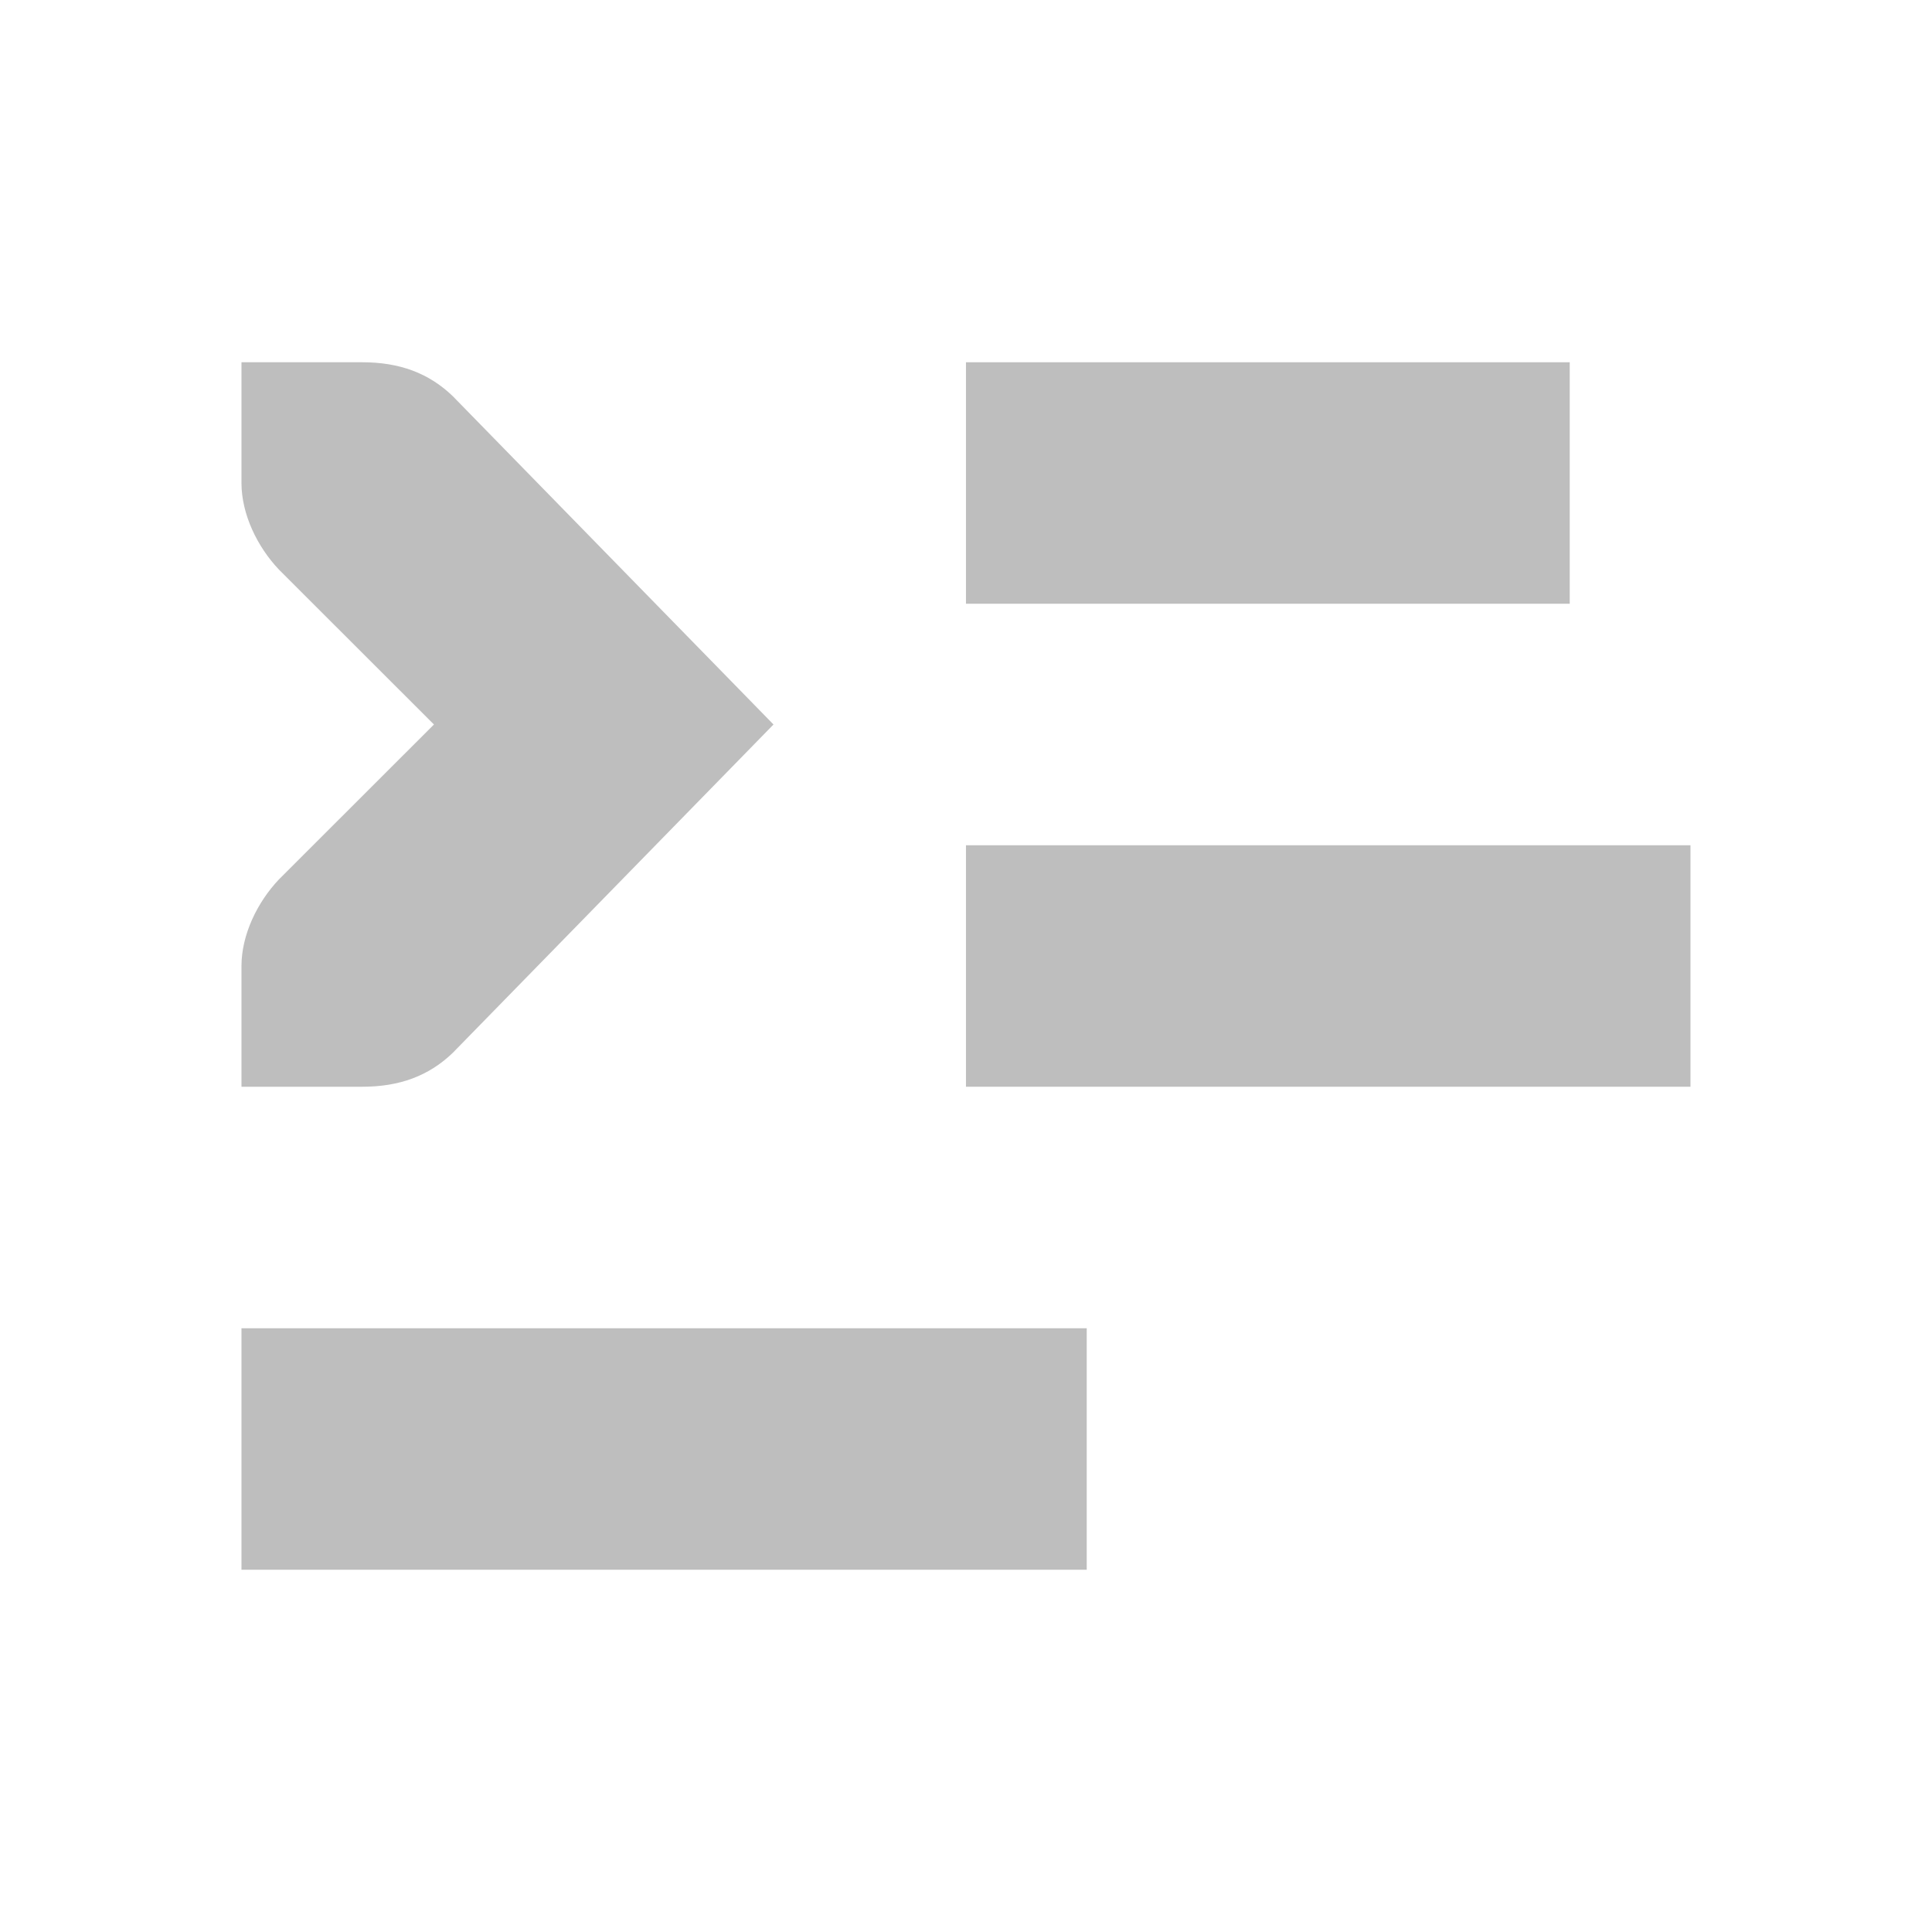
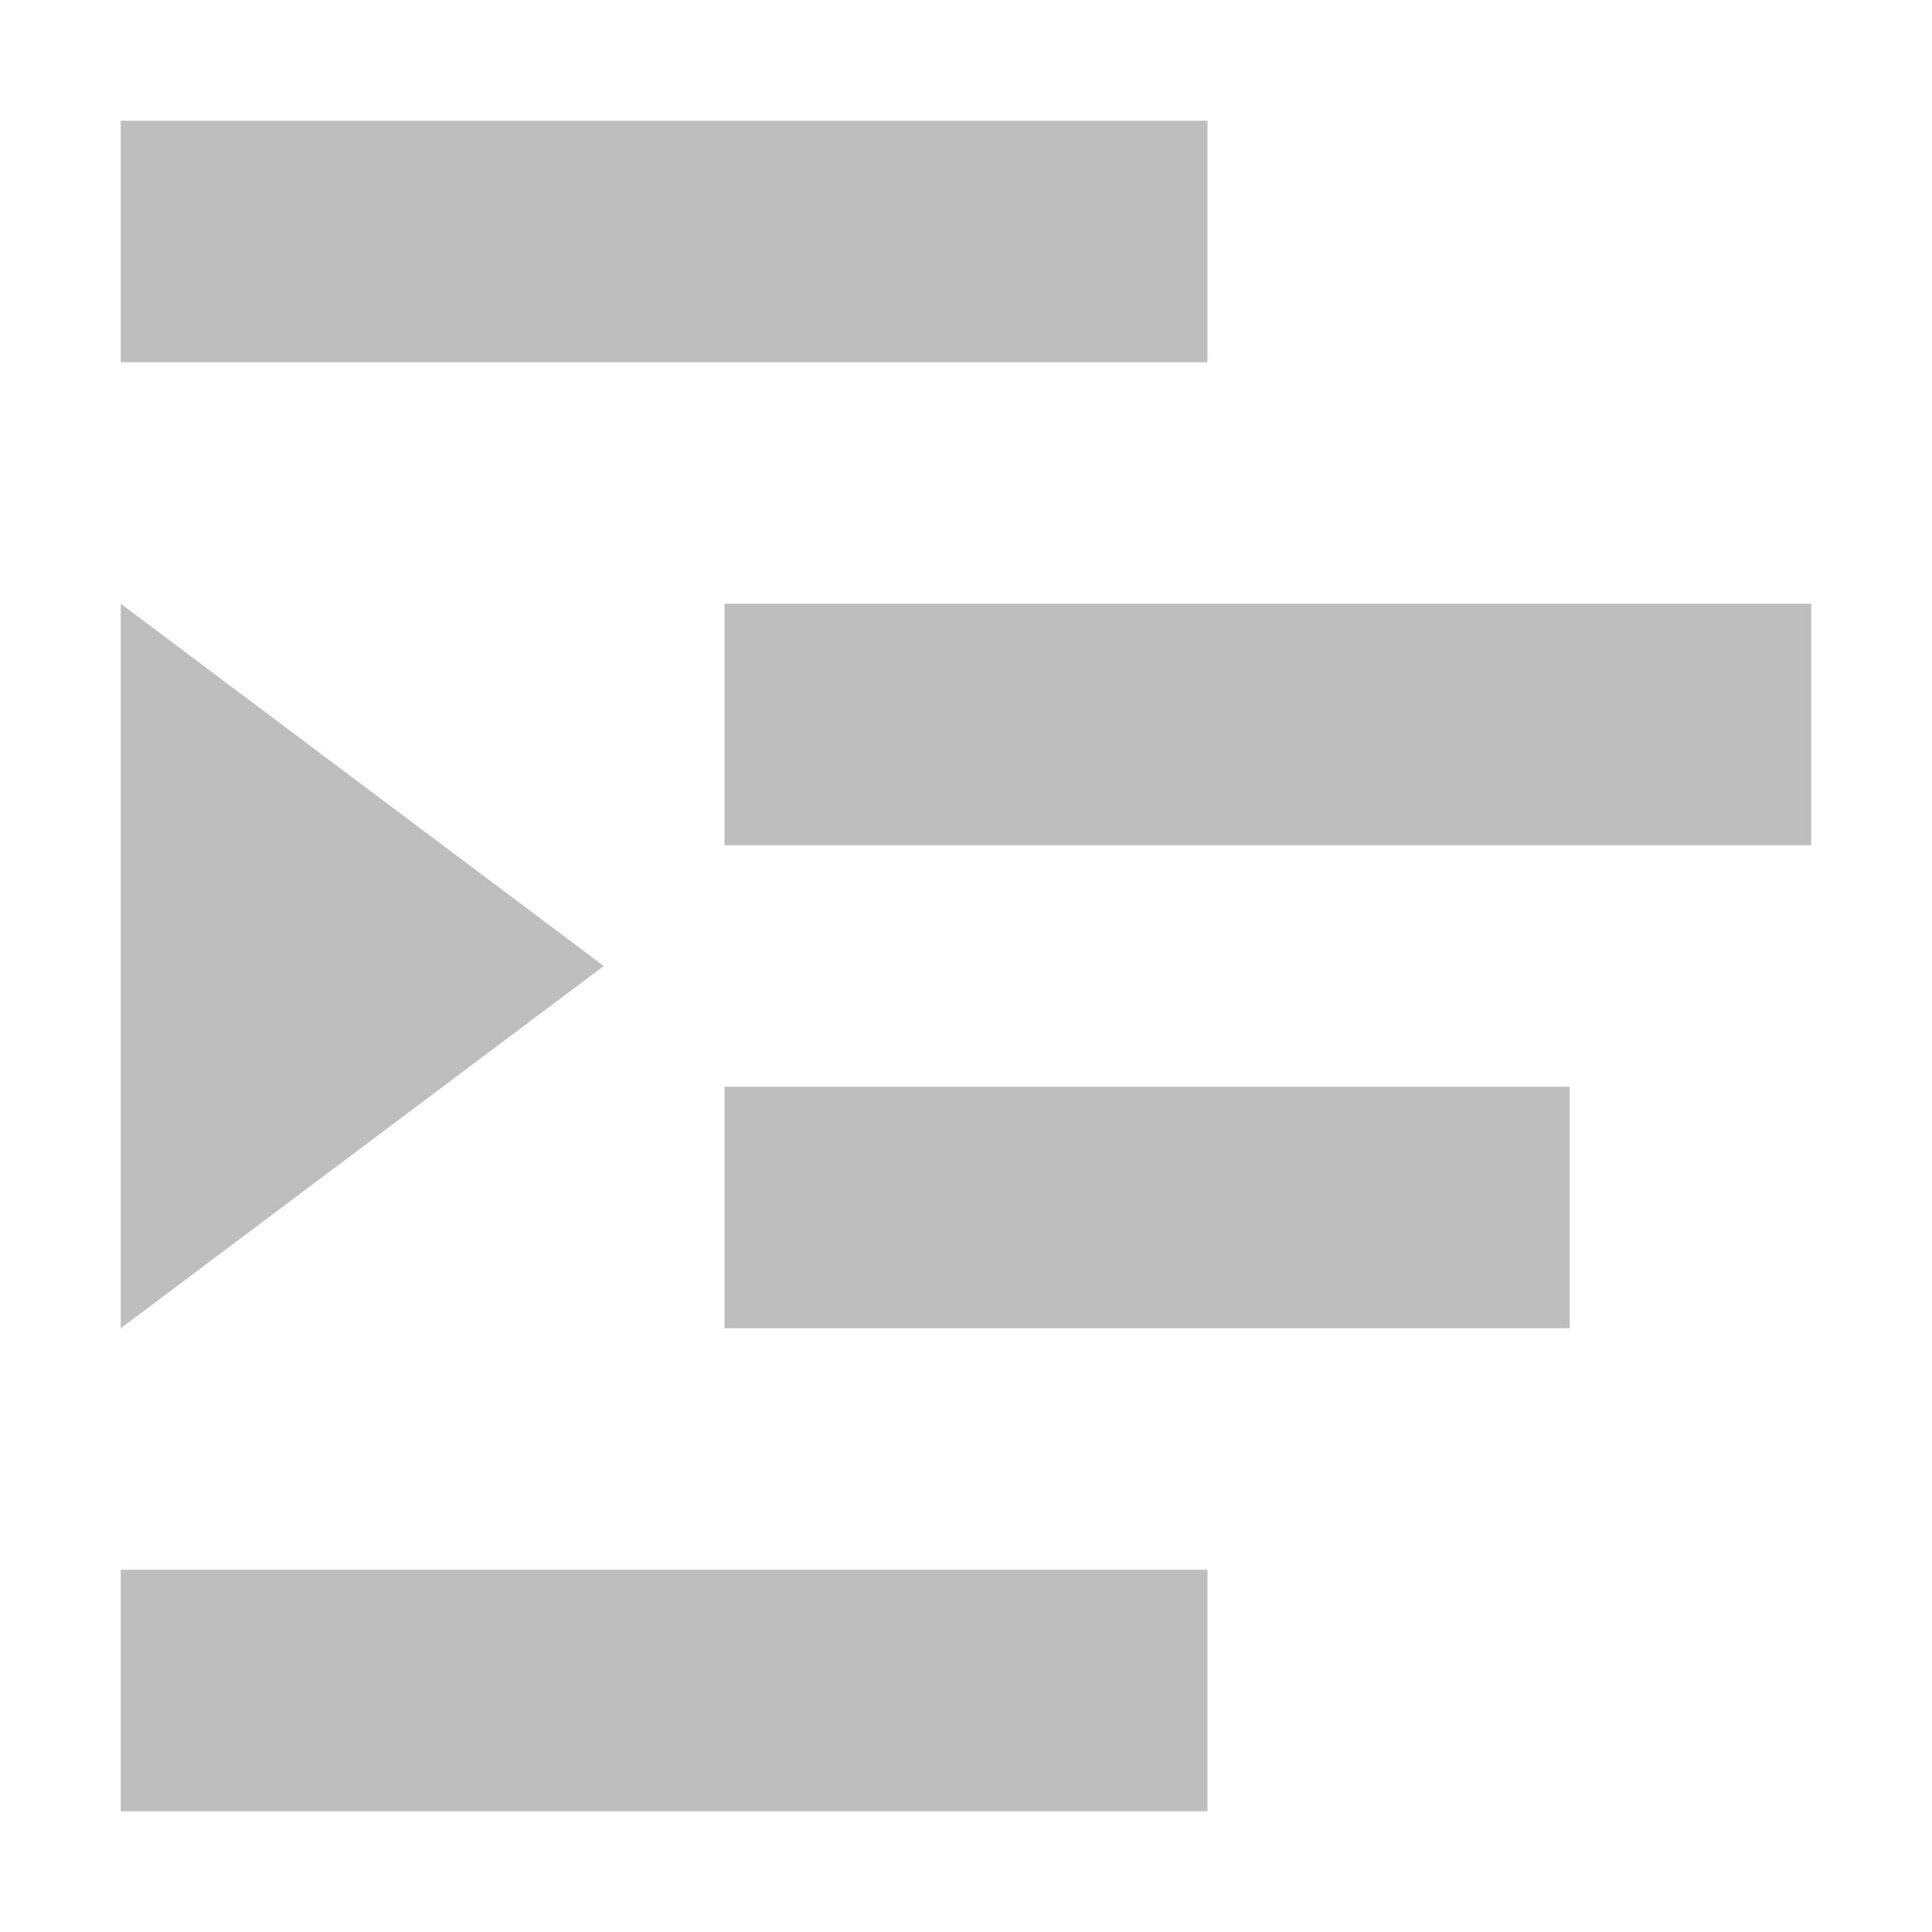
- <svg xmlns="http://www.w3.org/2000/svg" id="svg7384" version="1.1" height="16" width="16">
-   <defs id="defs7386" />
-   <g transform="translate(-161.0002,-277)" id="layer9" style="display:inline">
-     <rect x="169" y="280" id="rect3825-9-8-7-9-1-7" height="2" style="color:#bebebe;fill:#bebebe;fill-opacity:1;stroke:none;stroke-width:1;marker:none;visibility:visible;display:inline;overflow:visible" width="5" />
-     <rect x="169" y="284" id="rect3825-9-8-7-8-4-7-66" height="2" style="color:#bebebe;fill:#bebebe;fill-opacity:1;stroke:none;stroke-width:1;marker:none;visibility:visible;display:inline;overflow:visible" width="6" />
-     <rect x="163" y="288" id="rect3825-9-8-7-8-9-9-8-8" height="2" style="color:#bebebe;fill:#bebebe;fill-opacity:1;stroke:none;stroke-width:1;marker:none;visibility:visible;display:inline;overflow:visible" width="7" />
-     <path d="m 163,280 0,1 c 0,0.257 0.13,0.528 0.312,0.719 L 164.594,283 163.312,284.281 C 163.13,284.472 163,284.743 163,285 l 0,1 1,0 c 0.309,0 0.552,-0.09 0.75,-0.281 L 167.406,283 164.75,280.281 C 164.552,280.09 164.309,280 164,280 l -1,0 z" id="rect3217-6-2-2-4" style="font-size:medium;font-style:normal;font-variant:normal;font-weight:normal;font-stretch:normal;text-indent:0;text-align:start;text-decoration:none;line-height:normal;letter-spacing:normal;word-spacing:normal;text-transform:none;direction:ltr;block-progression:tb;writing-mode:lr-tb;text-anchor:start;color:#bebebe;fill:#bebebe;fill-opacity:1;stroke:none;stroke-width:2;marker:none;visibility:visible;display:inline;overflow:visible;enable-background:accumulate;font-family:Bitstream Vera Sans;-inkscape-font-specification:Bitstream Vera Sans" />
+ <svg xmlns="http://www.w3.org/2000/svg" width="16" height="16" id="svg2" version="1.0" style="display:inline">
+   <defs id="defs4" />
+   <g style="display:inline" id="layer1">
+     <path style="fill:#bebebe;fill-opacity:1;stroke:none;display:inline" d="m 10,1 0,2 -9,0 0,-2 9,0 z m 5,4 0,2 -9,0 0,-2 9,0 z M 1,5 5,8 1,11 1,5 z m 12,4 0,2 -7,0 0,-2 7,0 z m -3,4 0,2 -9,0 0,-2 9,0 z" id="rect2859" />
  </g>
-   <g transform="translate(-161.0002,-277)" id="layer10" />
-   <g transform="translate(-161.0002,-277)" id="layer11" />
-   <g transform="translate(-161.0002,-277)" id="layer12" />
-   <g transform="translate(-161.0002,-277)" id="layer13" />
-   <g transform="translate(-161.0002,-277)" id="layer14" />
-   <g transform="translate(-161.0002,-277)" id="layer15" style="display:inline" />
-   <g transform="translate(-161.0002,-277)" id="g4953" style="display:inline" />
</svg>
